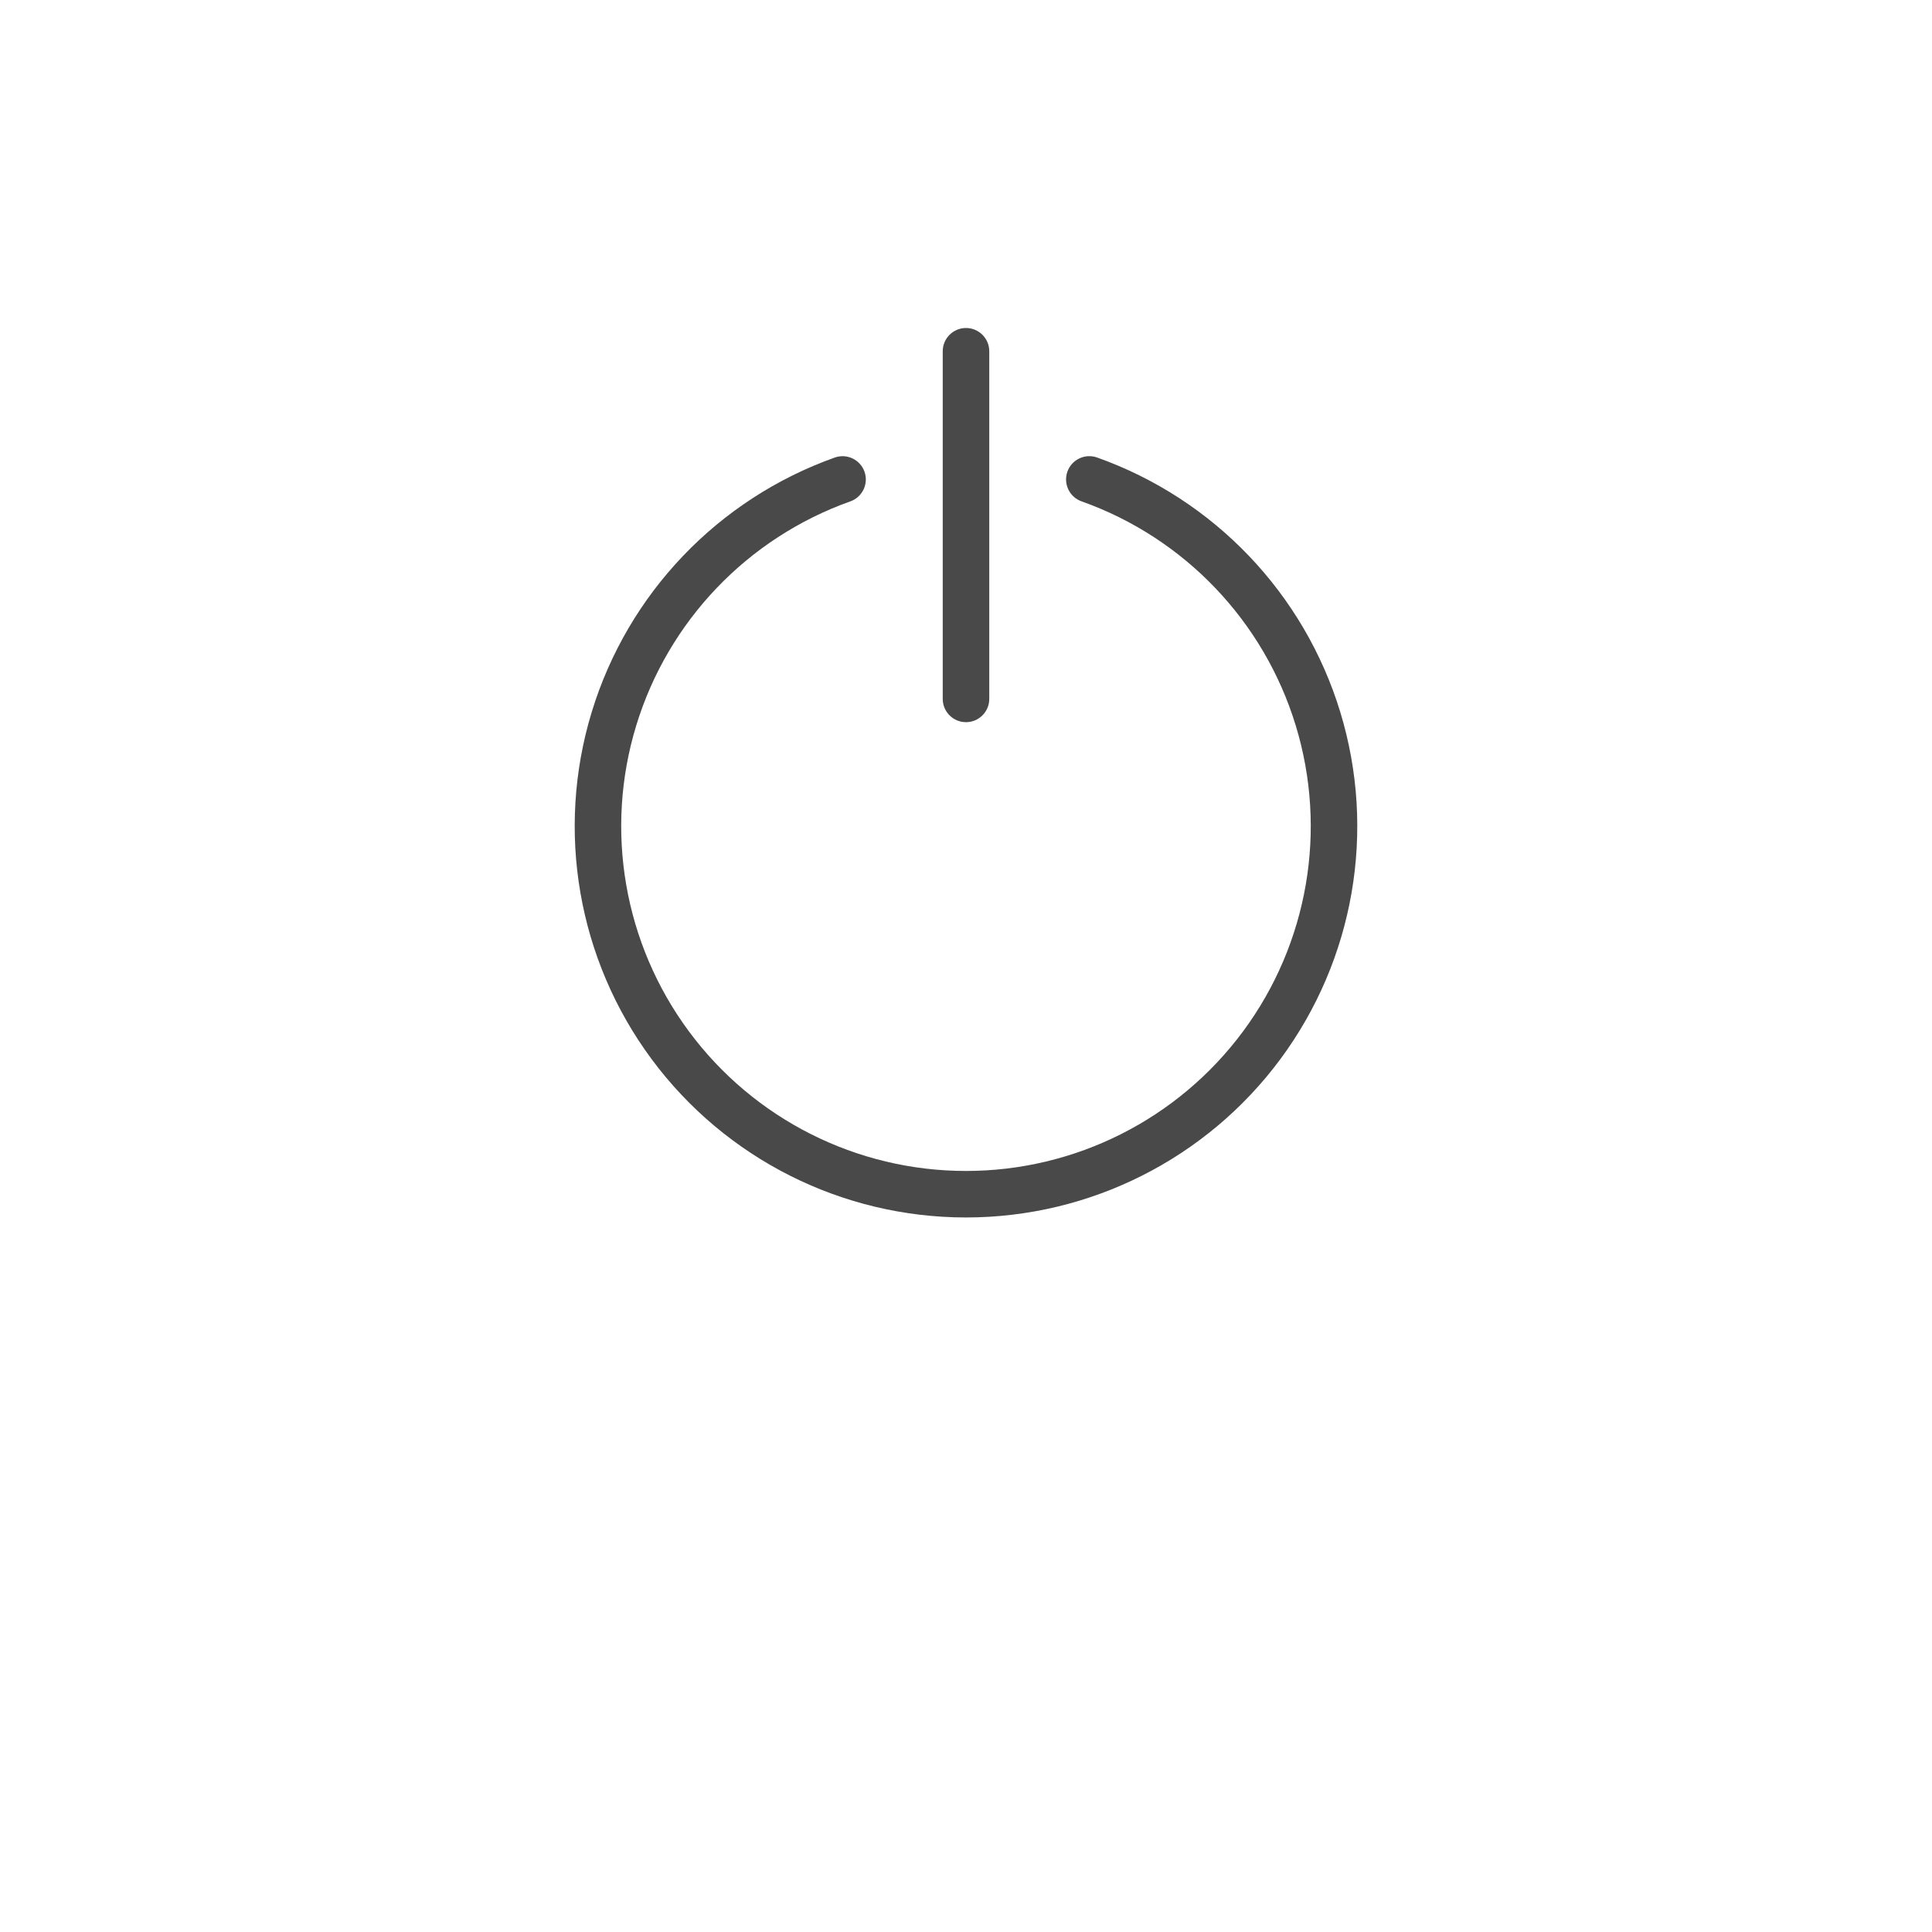
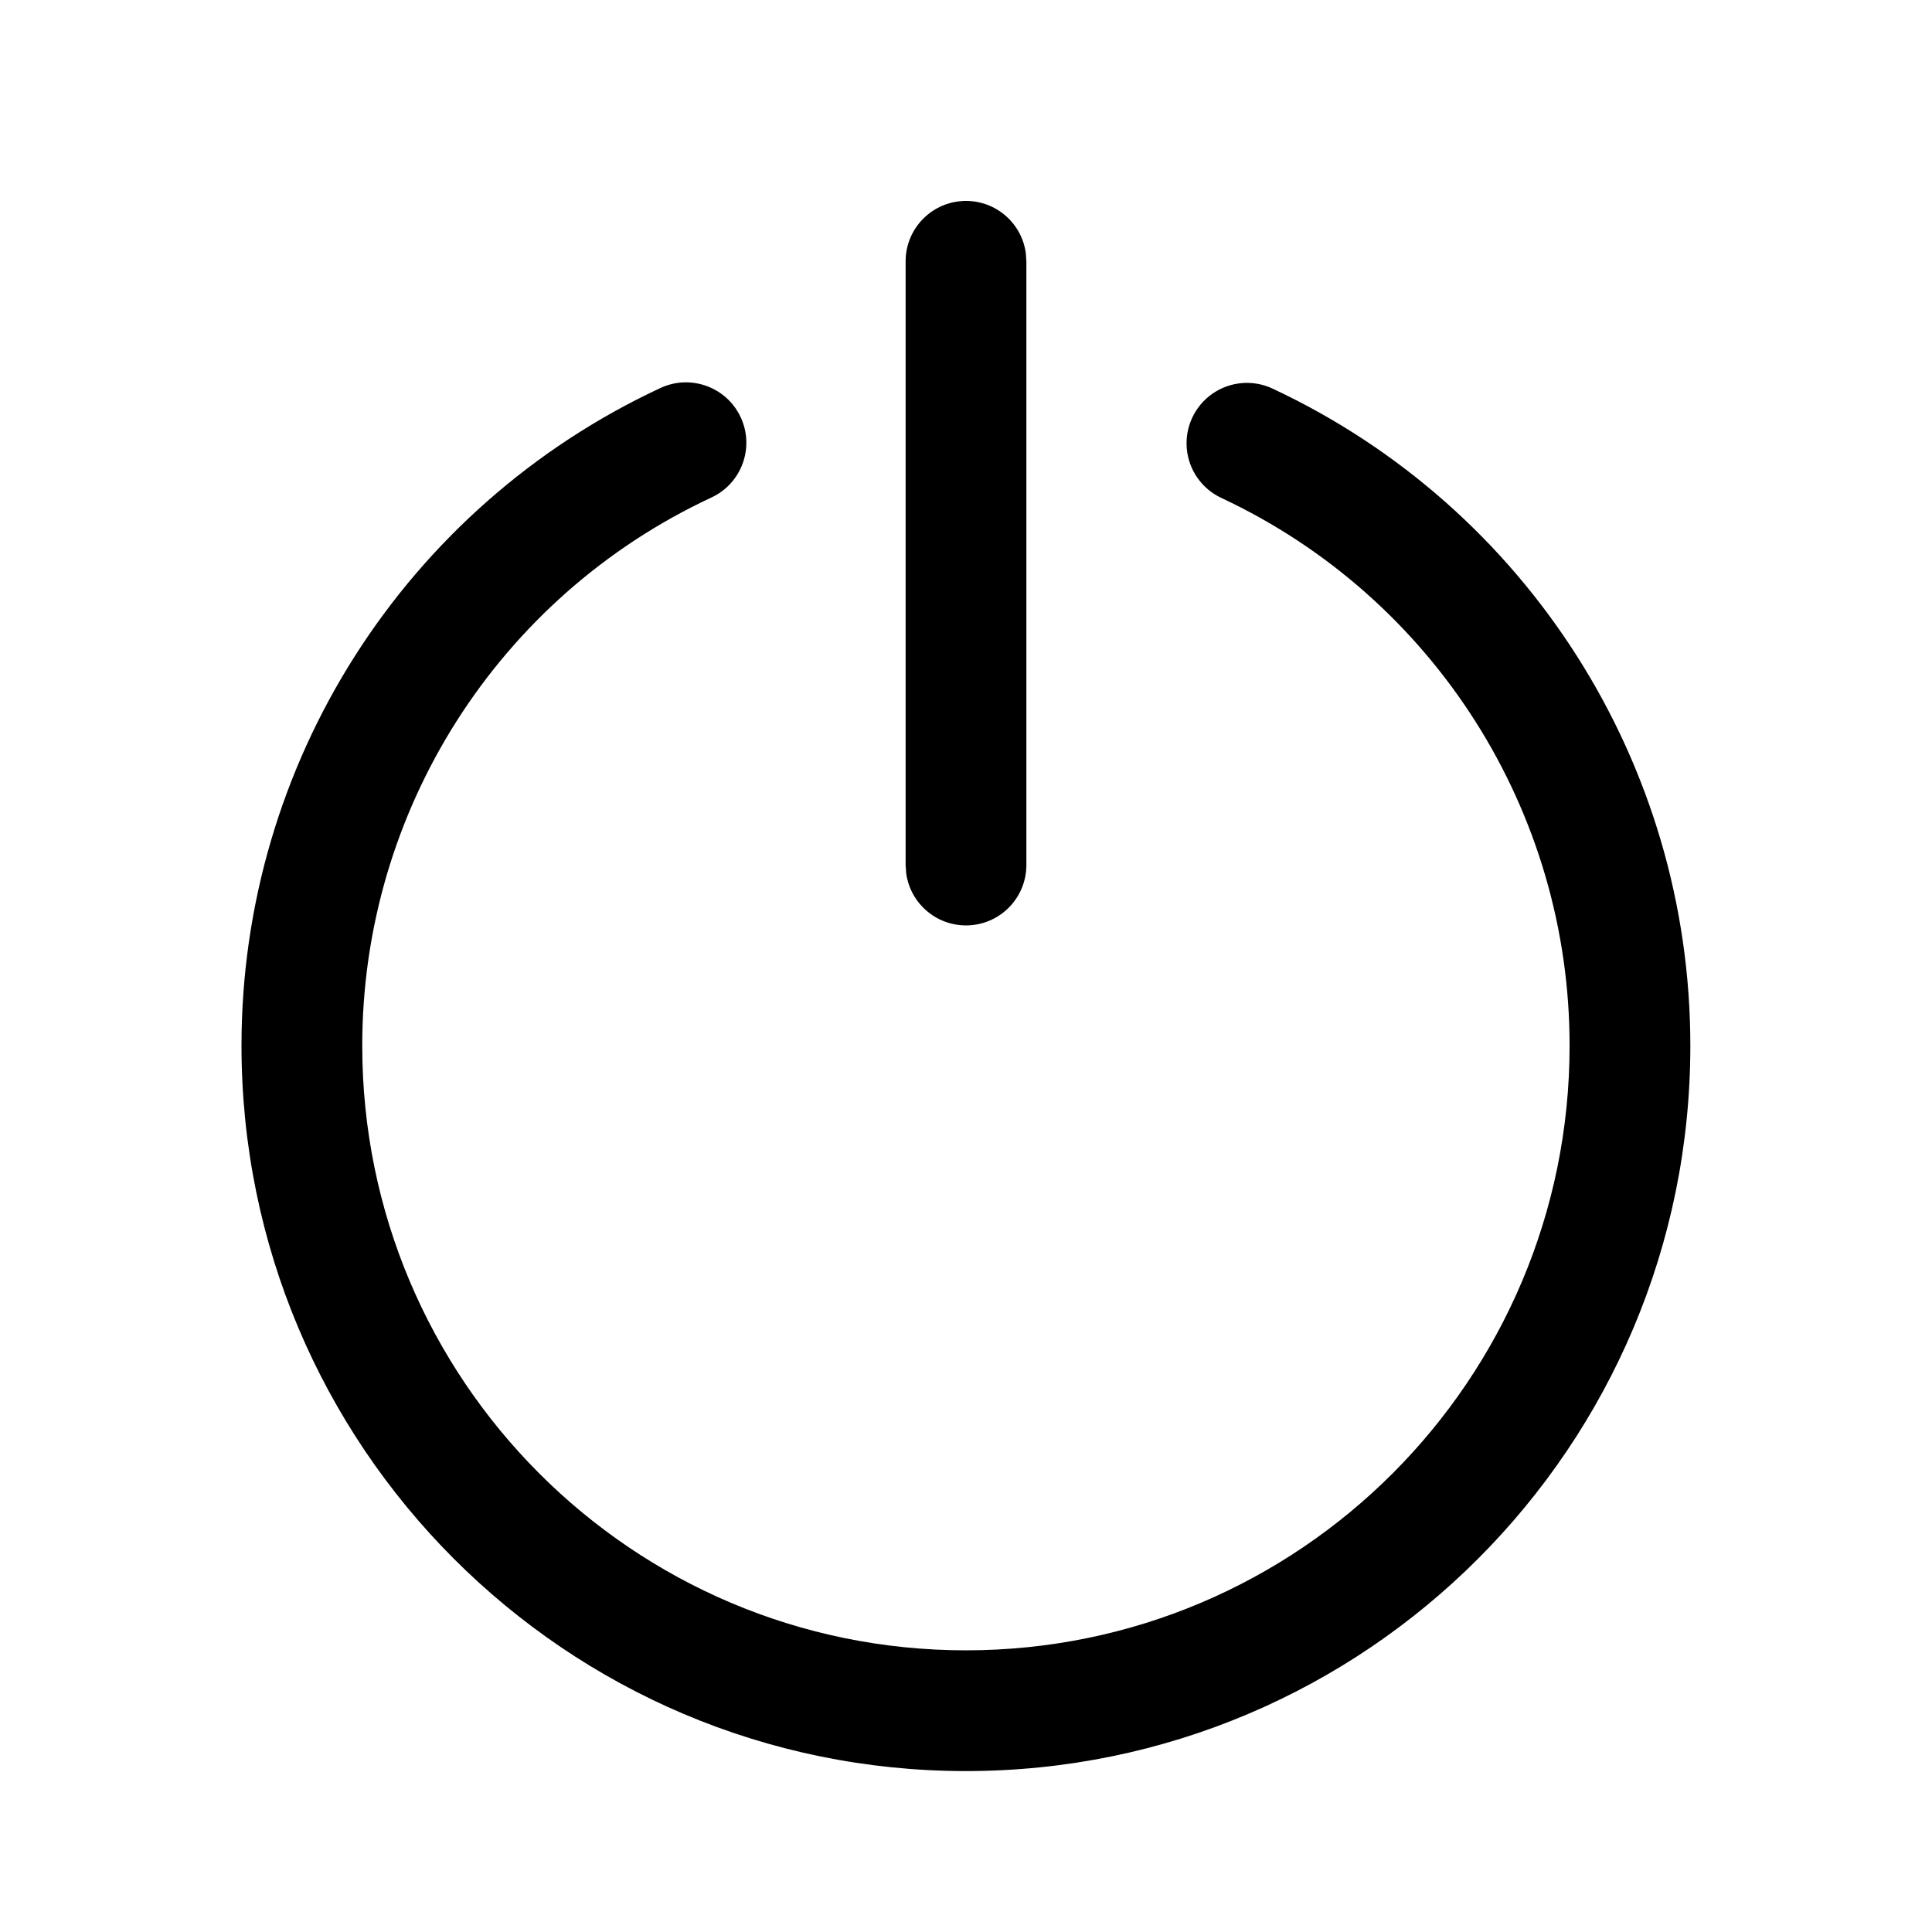
- <svg xmlns="http://www.w3.org/2000/svg" style="fill: #494949;" width="700pt" height="700pt" version="1.1" viewBox="0 0 700 700">
-   <g>
-     <path d="m308.12 181.65c4.375-1.566 6.656-6.379 5.098-10.758s-6.367-6.668-10.746-5.121c-42.324 15.062-75.004 49.285-88.094 92.258s-5.039 89.605 21.699 125.7c26.738 36.094 69 57.383 113.92 57.383s87.184-21.289 113.92-57.383c26.738-36.098 34.789-82.73 21.699-125.7s-45.77-77.195-88.094-92.258c-2.106-0.754-4.426-0.641-6.449 0.316-2.023 0.961-3.582 2.684-4.332 4.793s-0.633 4.43 0.332 6.449c0.961 2.023 2.688 3.578 4.801 4.32 37.289 13.27 66.082 43.426 77.617 81.289s4.441 78.953-19.117 110.76c-23.559 31.805-60.797 50.562-100.38 50.562s-76.82-18.758-100.38-50.562c-23.559-31.805-30.652-72.895-19.117-110.76s40.328-68.02 77.621-81.289z" />
-     <path d="m358.43 253.23v-125.96c0-4.656-3.773-8.43-8.43-8.43s-8.43 3.773-8.43 8.43v125.96c0 4.652 3.773 8.426 8.43 8.426s8.43-3.773 8.43-8.426z" />
-   </g>
+ <svg xmlns="http://www.w3.org/2000/svg" width="24" height="24" fill="none" viewBox="0 0 24 24">
+   <path d="M8.204 4.82a.75.75 0 0 1 .634 1.36A7.51 7.51 0 0 0 4.5 12.991c0 4.148 3.358 7.51 7.499 7.51s7.499-3.362 7.499-7.51a7.51 7.51 0 0 0-4.323-6.804.75.75 0 1 1 .637-1.358 9.01 9.01 0 0 1 5.186 8.162c0 4.976-4.029 9.01-9 9.01C7.029 22 3 17.966 3 12.99a9.01 9.01 0 0 1 5.204-8.17ZM12 2.496a.75.75 0 0 1 .743.648l.007.102v7.5a.75.75 0 0 1-1.493.102l-.007-.102v-7.5a.75.75 0 0 1 .75-.75Z" fill="#000000" />
</svg>
